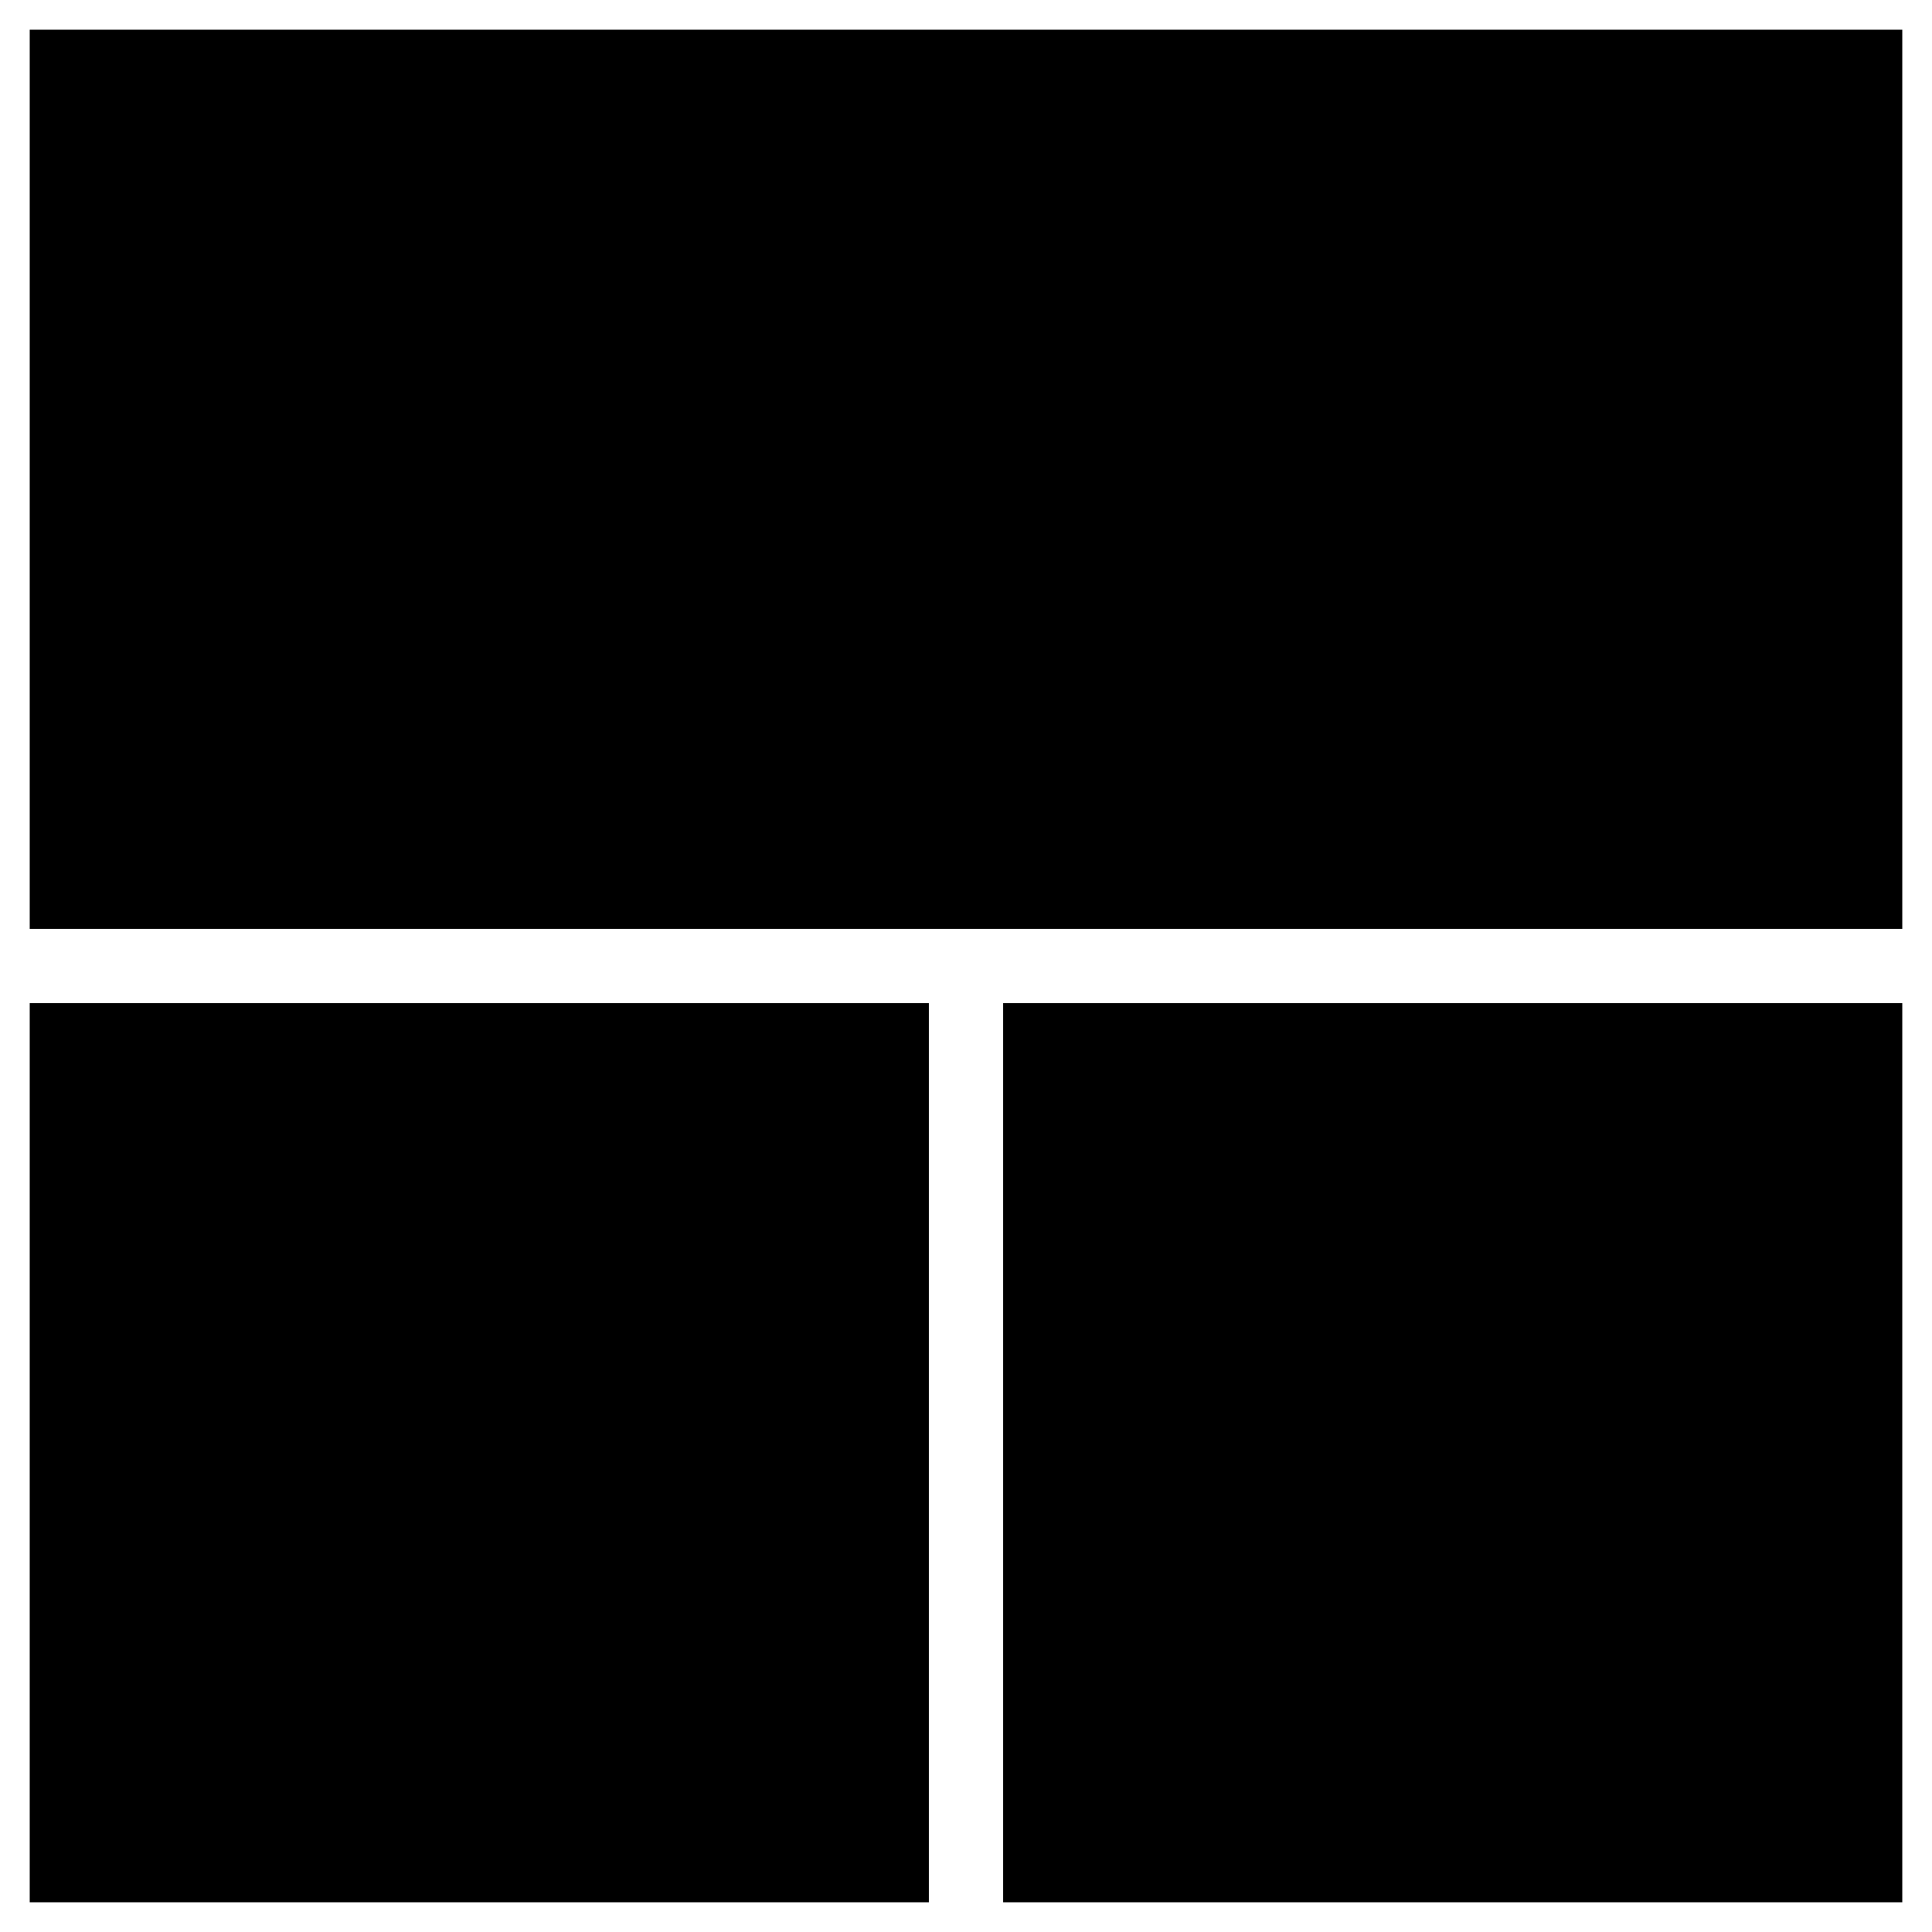
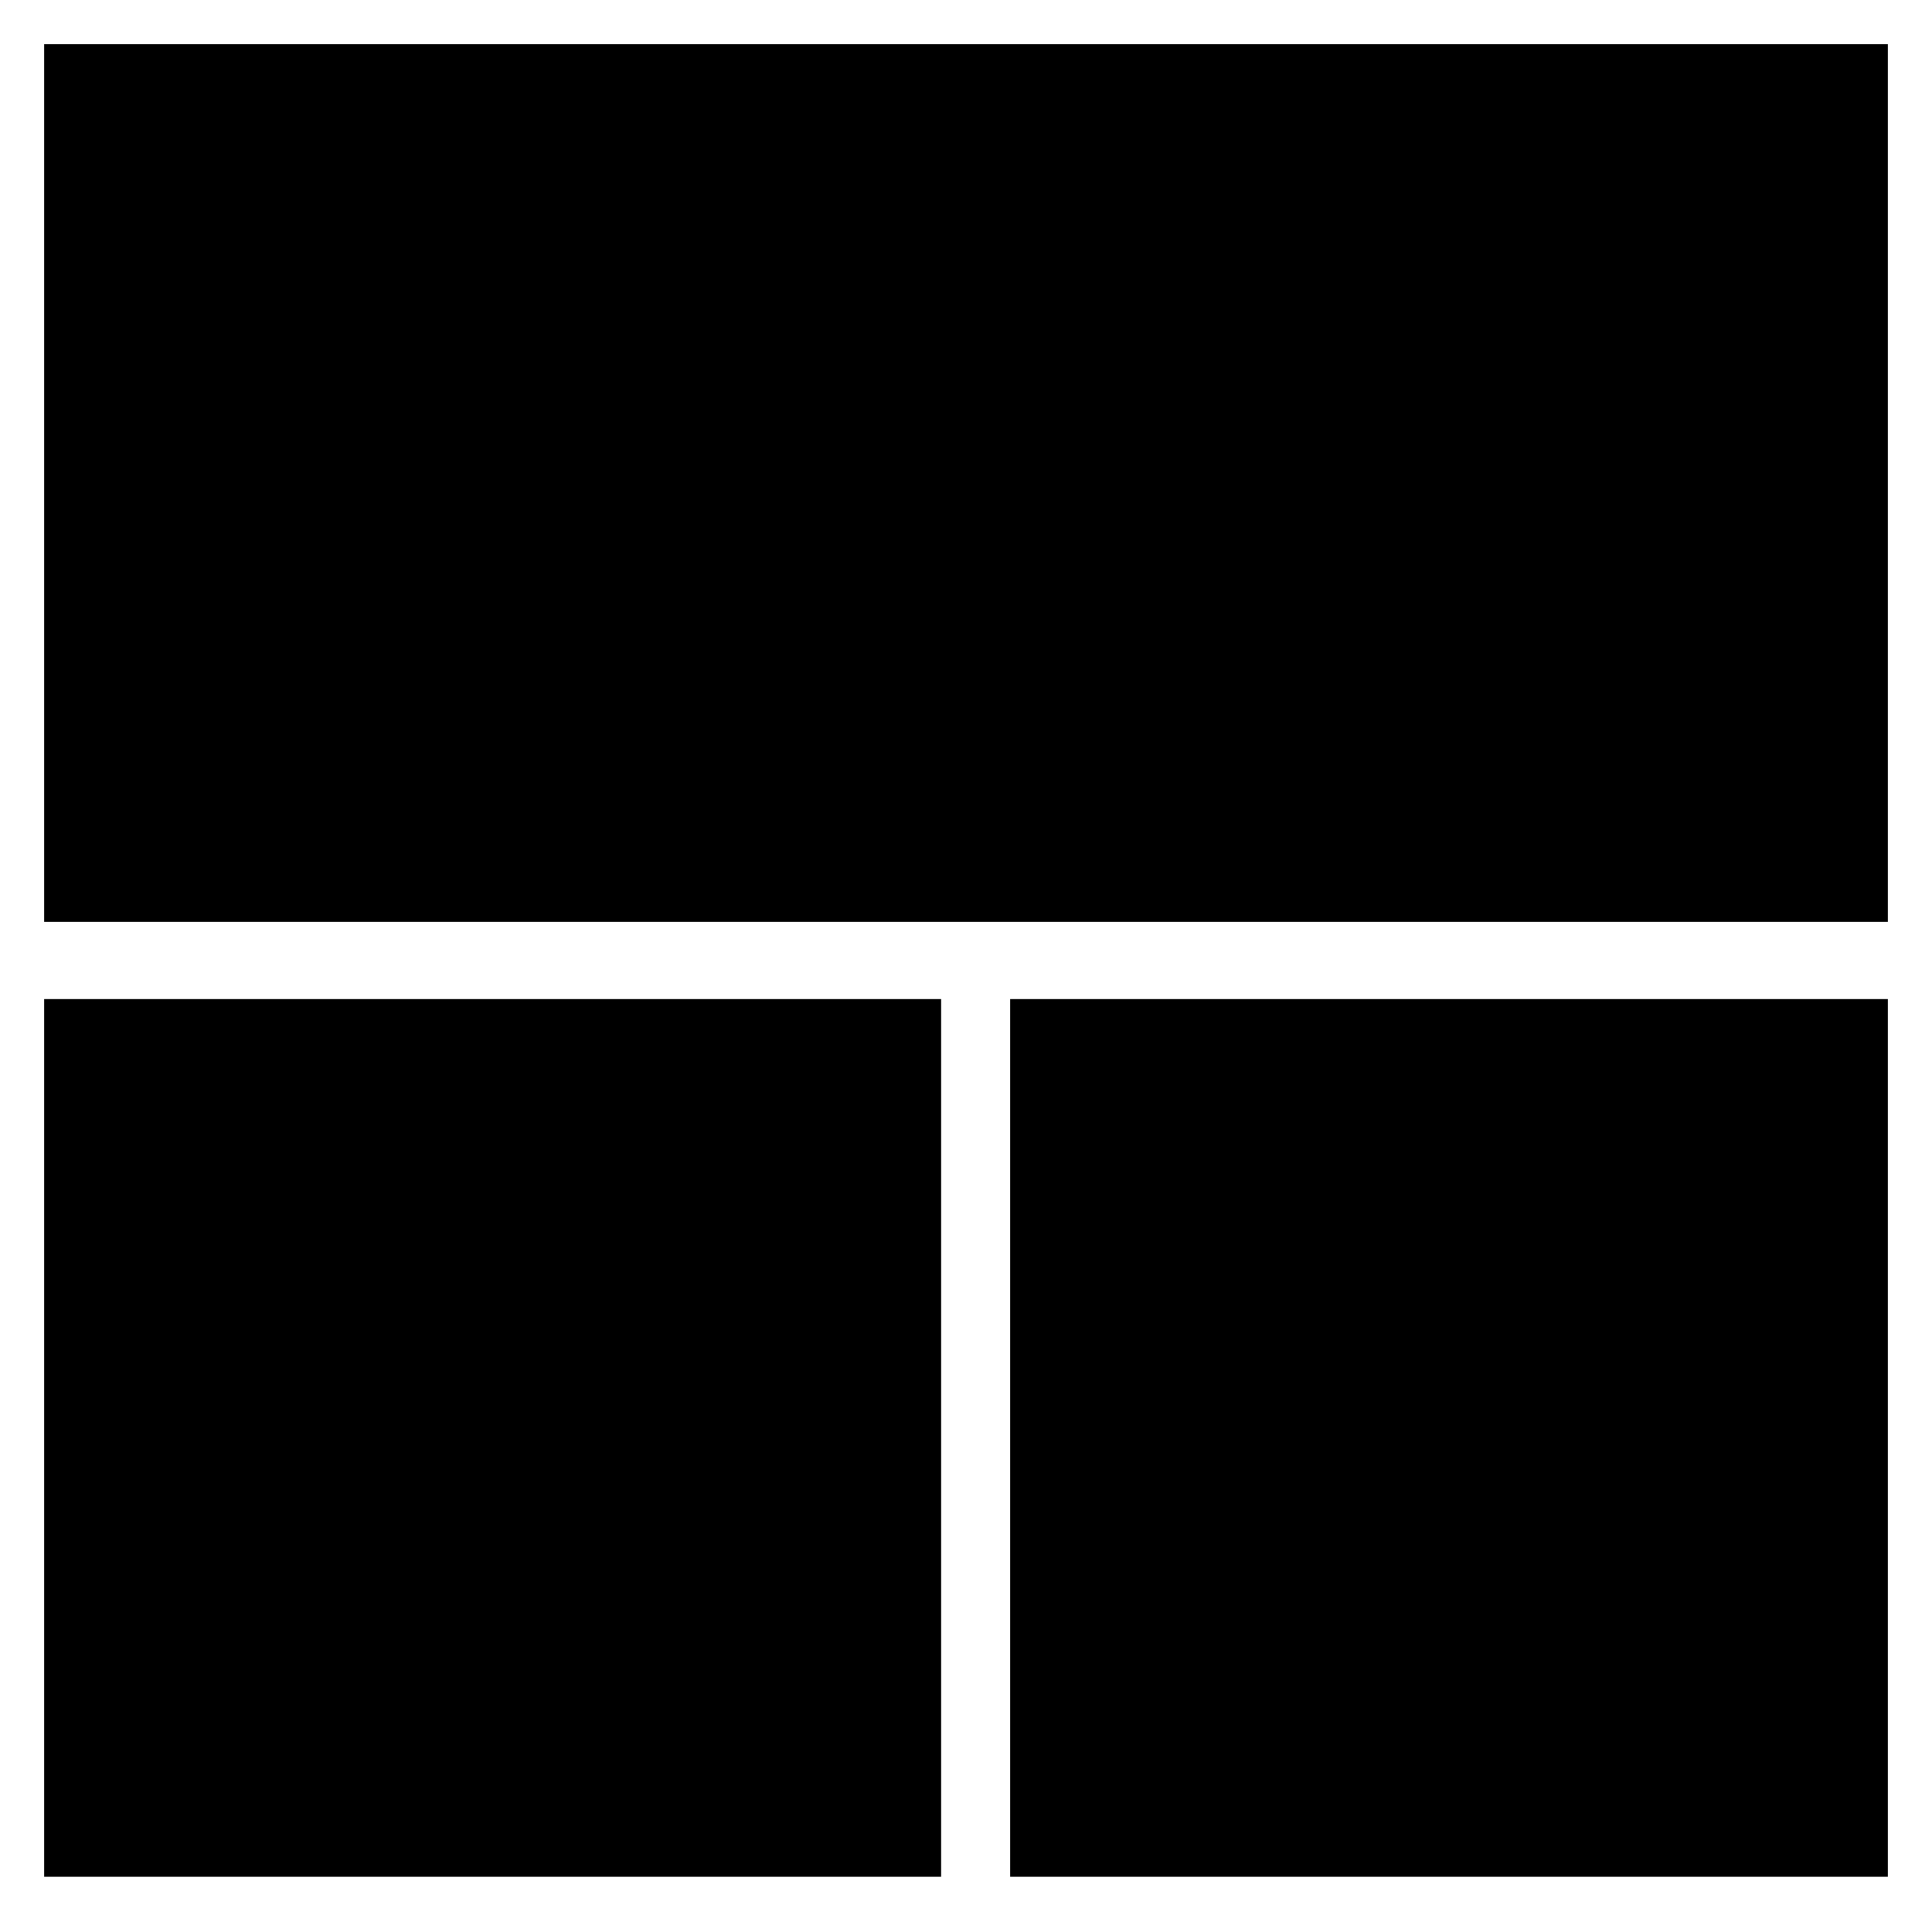
- <svg xmlns="http://www.w3.org/2000/svg" version="1.0" width="260pt" height="260pt" viewBox="0 0 260 260" preserveAspectRatio="xMidYMid meet">
-   <g transform="translate(0,260) scale(0.1,-0.1)" fill="#000000" stroke="none">
-     <path d="M40 1955 l0 -605 1260 0 1260 0 0 605 0 605 -1260 0 -1260 0 0 -605z" />
-     <path d="M40 645 l0 -605 605 0 605 0 0 605 0 605 -605 0 -605 0 0 -605z" />
-     <path d="M1350 645 l0 -605 605 0 605 0 0 605 0 605 -605 0 -605 0 0 -605z" />
+ <svg xmlns="http://www.w3.org/2000/svg" version="1.0" width="700pt" height="700pt" viewBox="0 0 700 700" preserveAspectRatio="xMidYMid meet">
+   <g transform="translate(0,700) scale(0.1,-0.1)" fill="#000000" stroke="none">
+     <path d="M160 5250 l0 -1590 3340 0 3340 0 0 1590 0 1590 -3340 0 -3340 0 0 -1590z" />
+     <path d="M160 1790 l0 -1590 1625 0 1625 0 0 1590 0 1590 -1625 0 -1625 0 0 -1590z" />
+     <path d="M3660 1790 l0 -1590 1590 0 1590 0 0 1590 0 1590 -1590 0 -1590 0 0 -1590z" />
  </g>
</svg>
